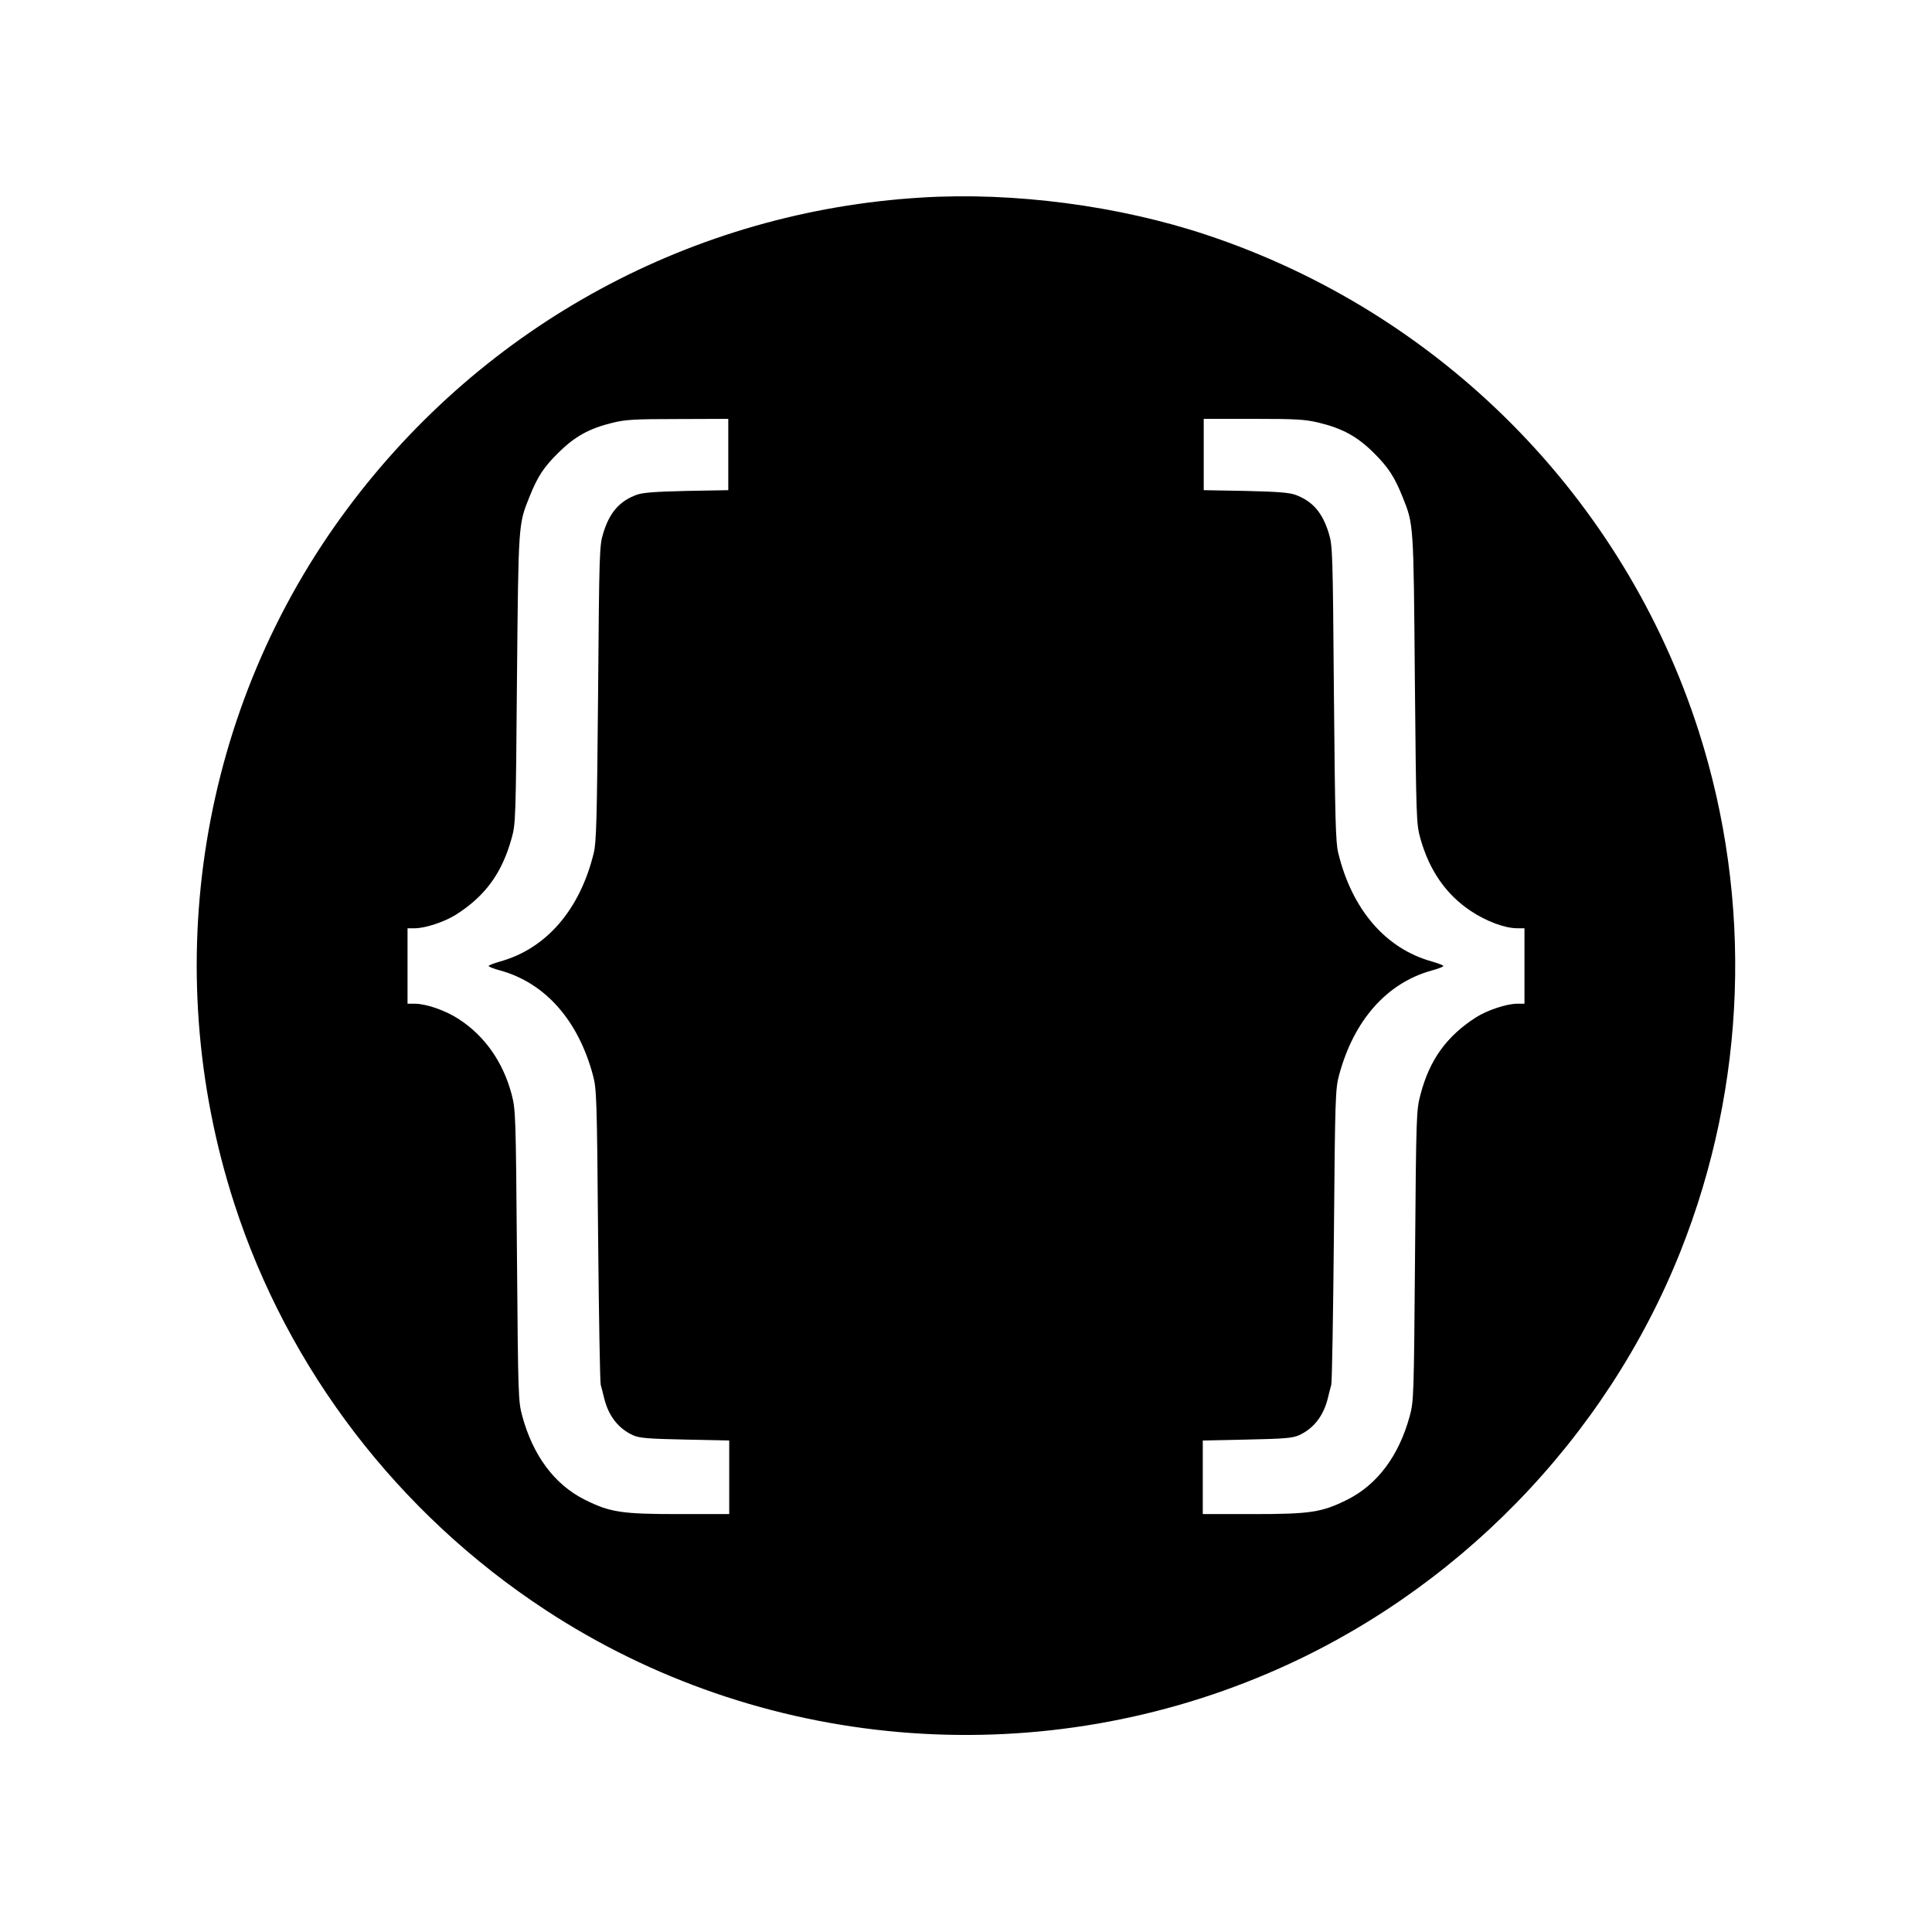
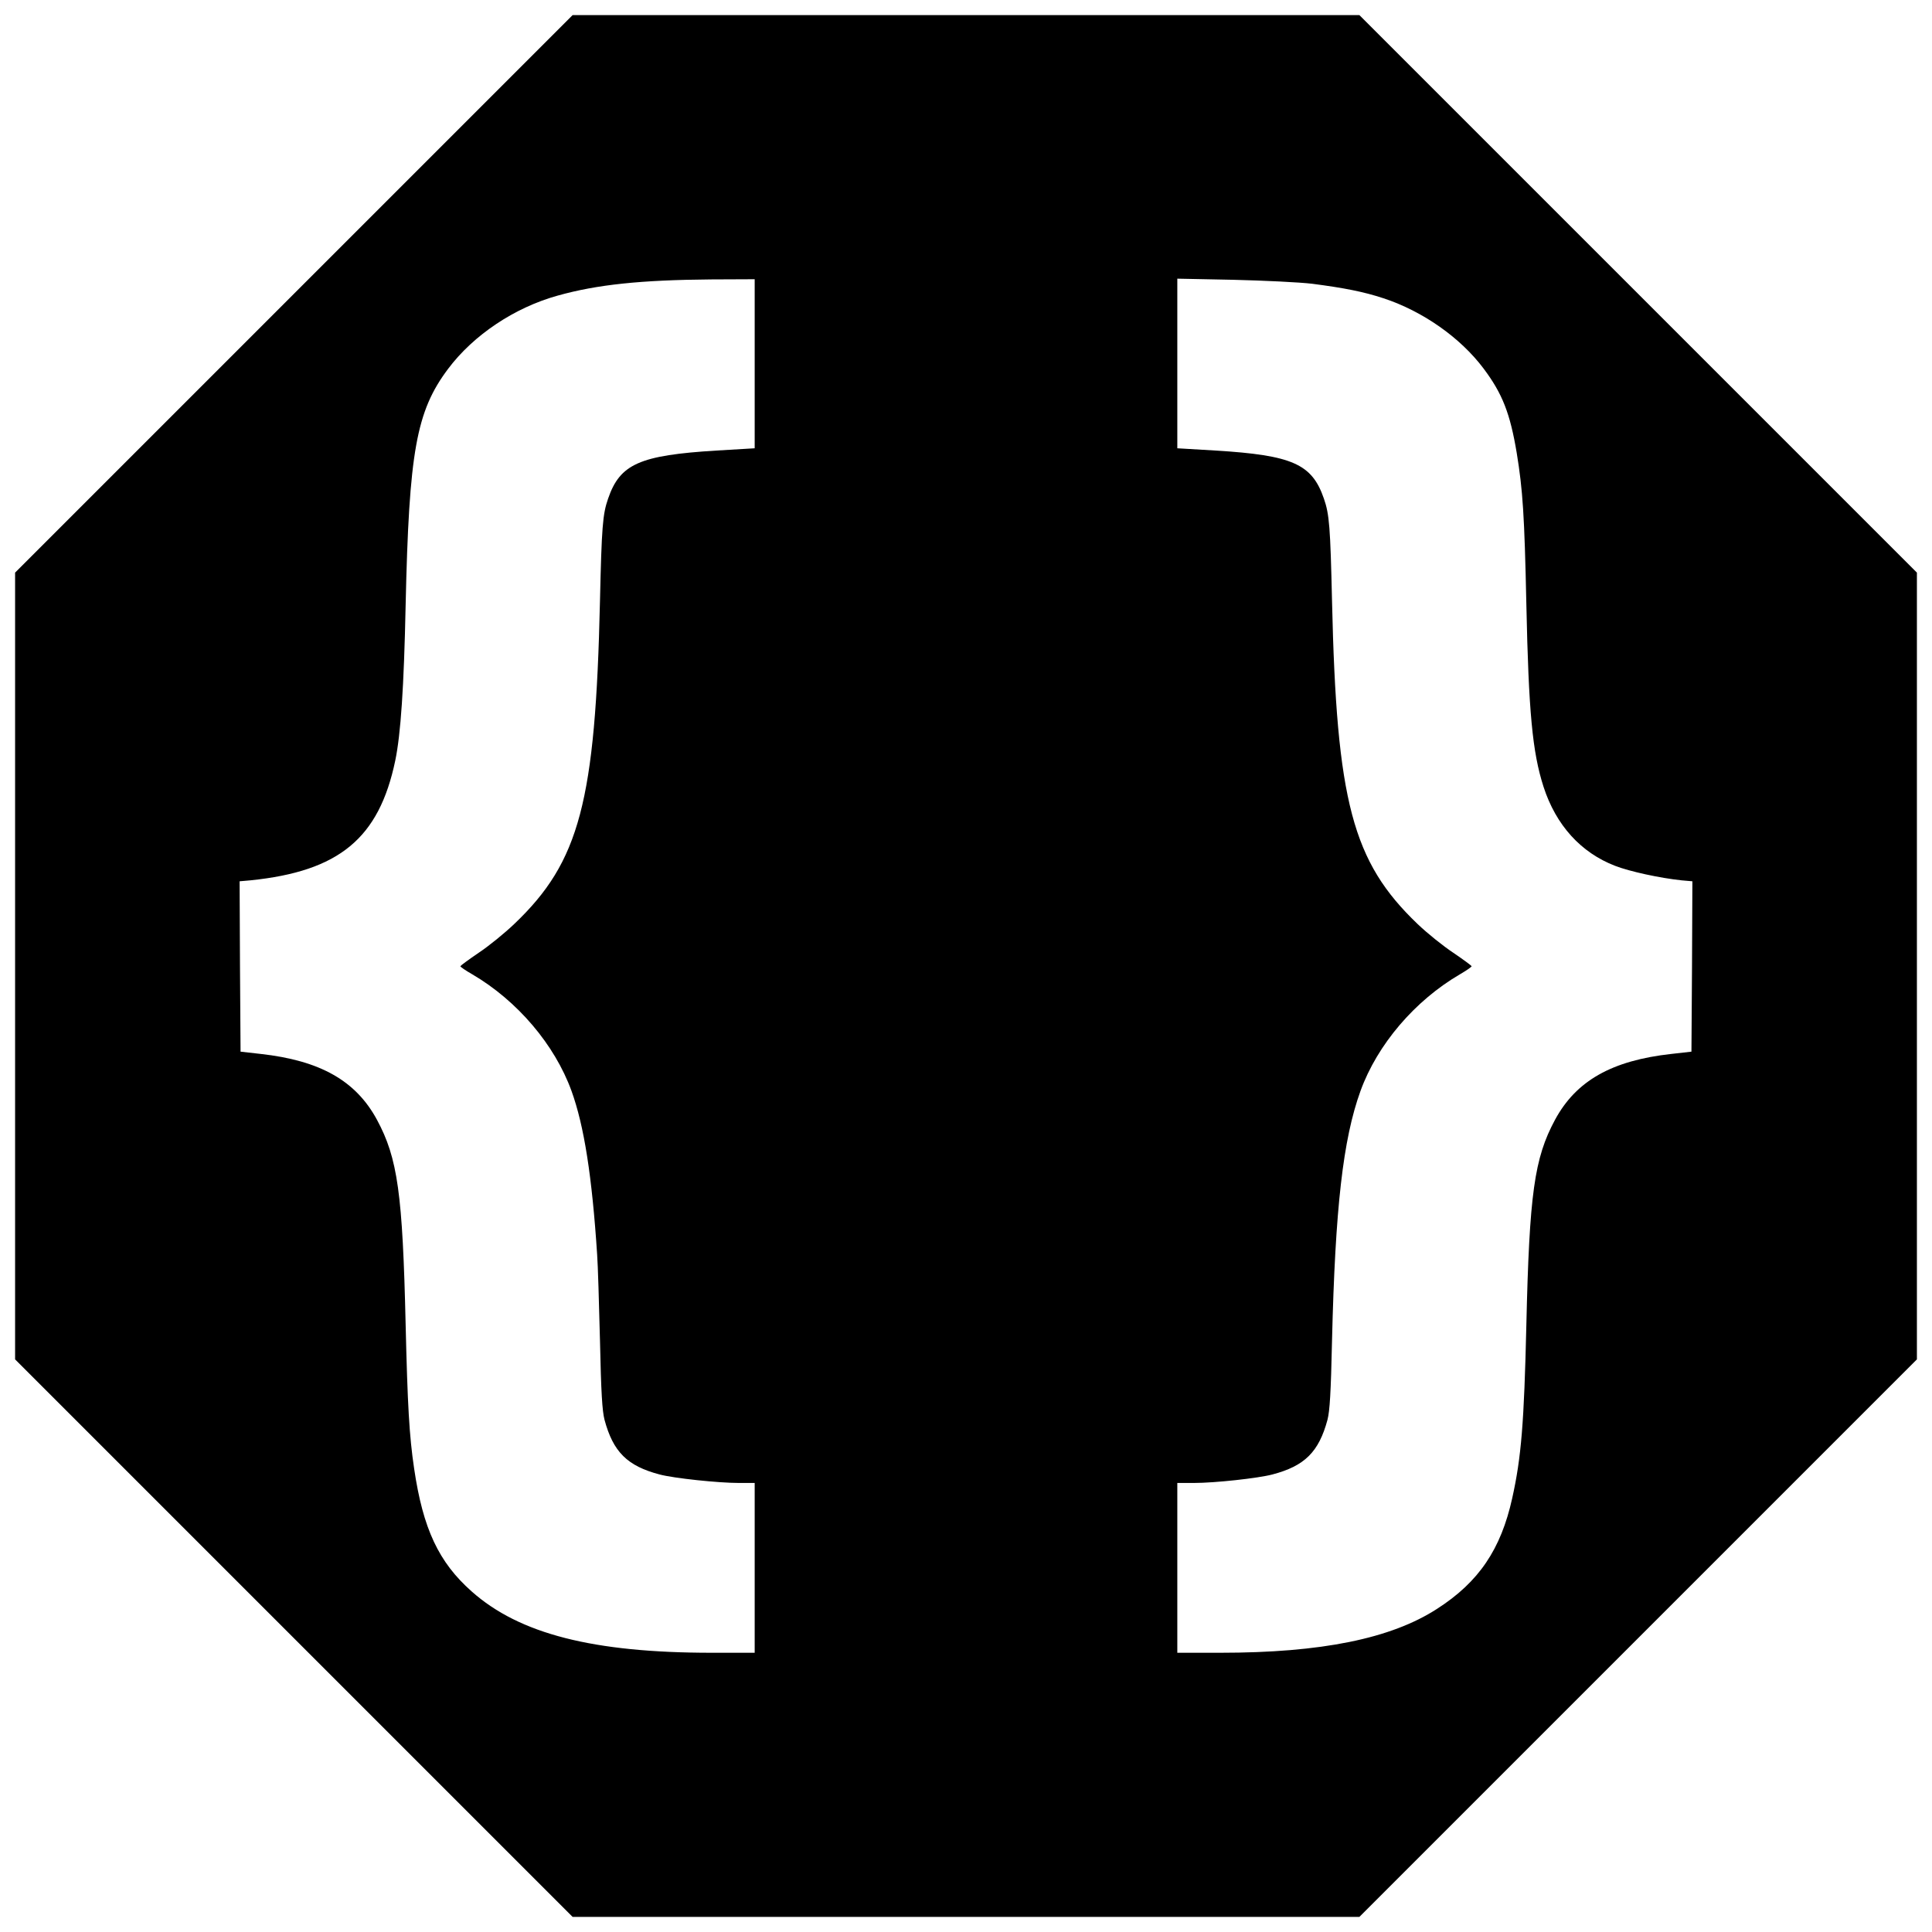
<svg xmlns="http://www.w3.org/2000/svg" version="1.0" width="1024pt" height="1024pt" viewBox="0 0 1024 1024" preserveAspectRatio="xMidYMid meet">
  <g transform="translate(0,1024) scale(0.1,-0.1)" fill="#000000" stroke="none">
-     <path d="M4885 9193 c-1210 -73 -2315 -671 -3043 -1648 -783 -1050 -1007 -2427 -600 -3685 284 -878 868 -1641 1649 -2153 1134 -744 2580 -870 3832 -335 990 422 1789 1241 2185 2238 349 879 383 1855 96 2753 -397 1240 -1367 2219 -2609 2632 -465 155 -1022 228 -1510 198z m-1025 -1362 l0 -189 -222 -4 c-171 -4 -233 -9 -265 -21 -91 -34 -143 -95 -176 -204 -20 -65 -21 -100 -27 -848 -6 -666 -9 -790 -23 -846 -73 -300 -251 -507 -496 -575 -34 -10 -61 -20 -61 -24 0 -4 28 -15 62 -24 238 -66 413 -264 491 -556 19 -71 21 -117 27 -845 4 -423 10 -781 14 -795 4 -14 12 -45 18 -70 23 -95 76 -162 153 -197 33 -15 78 -19 275 -23 l235 -5 0 -195 0 -195 -265 0 c-306 0 -366 9 -502 77 -159 80 -273 233 -330 443 -21 78 -22 100 -28 850 -6 749 -7 772 -28 854 -45 171 -143 311 -281 400 -71 46 -172 81 -232 81 l-39 0 0 200 0 200 39 0 c55 0 157 34 216 71 157 99 246 222 297 407 21 74 22 103 28 842 8 830 7 819 66 966 43 107 74 156 153 234 87 86 163 129 287 159 68 17 117 20 347 20 l267 1 0 -189z m3129 169 c127 -31 204 -73 292 -160 78 -78 110 -127 153 -234 59 -147 58 -136 65 -966 7 -744 8 -767 29 -843 47 -169 136 -298 267 -385 80 -54 181 -92 246 -92 l39 0 0 -200 0 -200 -39 0 c-55 0 -157 -34 -216 -71 -157 -100 -248 -226 -296 -410 -22 -82 -23 -103 -29 -854 -6 -750 -7 -772 -28 -850 -57 -210 -171 -363 -330 -443 -136 -68 -196 -77 -502 -77 l-265 0 0 195 0 195 235 5 c197 4 242 8 275 23 77 35 130 102 153 197 6 25 14 56 18 70 4 14 10 372 14 795 6 728 8 774 27 845 78 292 253 490 491 556 34 9 62 20 62 24 0 4 -27 14 -61 24 -245 68 -423 275 -496 575 -14 56 -17 180 -23 846 -6 748 -7 783 -27 848 -33 109 -85 170 -176 204 -32 12 -94 17 -264 21 l-223 4 0 189 0 189 263 0 c228 0 273 -3 346 -20z" />
+     <path d="M1557 8682 l-1477 -1477 0 -2085 0 -2085 1478 -1478 1477 -1477 2085 0 2085 0 1478 1478 1477 1477 0 2085 0 2085 -1478 1478 -1477 1477 -2085 0 -2085 0 -1478 -1478z m2443 -370 l0 -448 -202 -12 c-408 -25 -512 -71 -575 -255 -29 -83 -34 -151 -43 -542 -24 -1064 -108 -1382 -453 -1711 -51 -49 -137 -119 -190 -154 -53 -36 -96 -68 -97 -71 0 -4 28 -23 63 -43 239 -140 437 -373 526 -618 67 -185 109 -453 136 -868 4 -52 10 -257 15 -455 6 -279 12 -373 24 -420 46 -171 121 -245 292 -290 75 -20 311 -45 420 -45 l84 0 0 -450 0 -450 -228 0 c-628 0 -1019 100 -1272 325 -175 155 -258 332 -305 651 -26 174 -35 340 -45 762 -16 695 -42 883 -152 1087 -112 207 -301 314 -617 349 l-106 12 -3 451 -2 452 57 5 c471 48 682 223 768 635 29 140 46 388 55 826 18 811 56 1025 225 1250 135 180 353 325 580 388 210 59 443 83 813 86 l232 1 0 -448z m2955 424 c169 -22 272 -42 378 -77 207 -68 407 -208 530 -372 100 -133 141 -238 176 -448 32 -196 41 -329 51 -802 12 -570 32 -784 91 -967 66 -204 198 -349 379 -419 77 -30 238 -65 353 -77 l57 -5 -2 -452 -3 -451 -106 -12 c-316 -35 -505 -142 -617 -349 -110 -204 -136 -392 -152 -1087 -12 -521 -27 -703 -75 -919 -60 -271 -177 -444 -398 -586 -244 -158 -613 -233 -1149 -233 l-228 0 0 450 0 450 88 0 c112 0 340 25 416 45 171 45 246 119 292 290 12 47 18 141 24 420 17 704 58 1066 151 1323 89 245 287 478 527 618 34 20 62 39 62 43 -1 3 -44 35 -97 71 -53 35 -139 104 -190 153 -345 330 -429 648 -453 1712 -9 391 -14 459 -43 542 -63 184 -167 230 -574 255 l-203 12 0 449 0 450 298 -6 c165 -4 350 -13 417 -21z" />
  </g>
</svg>
